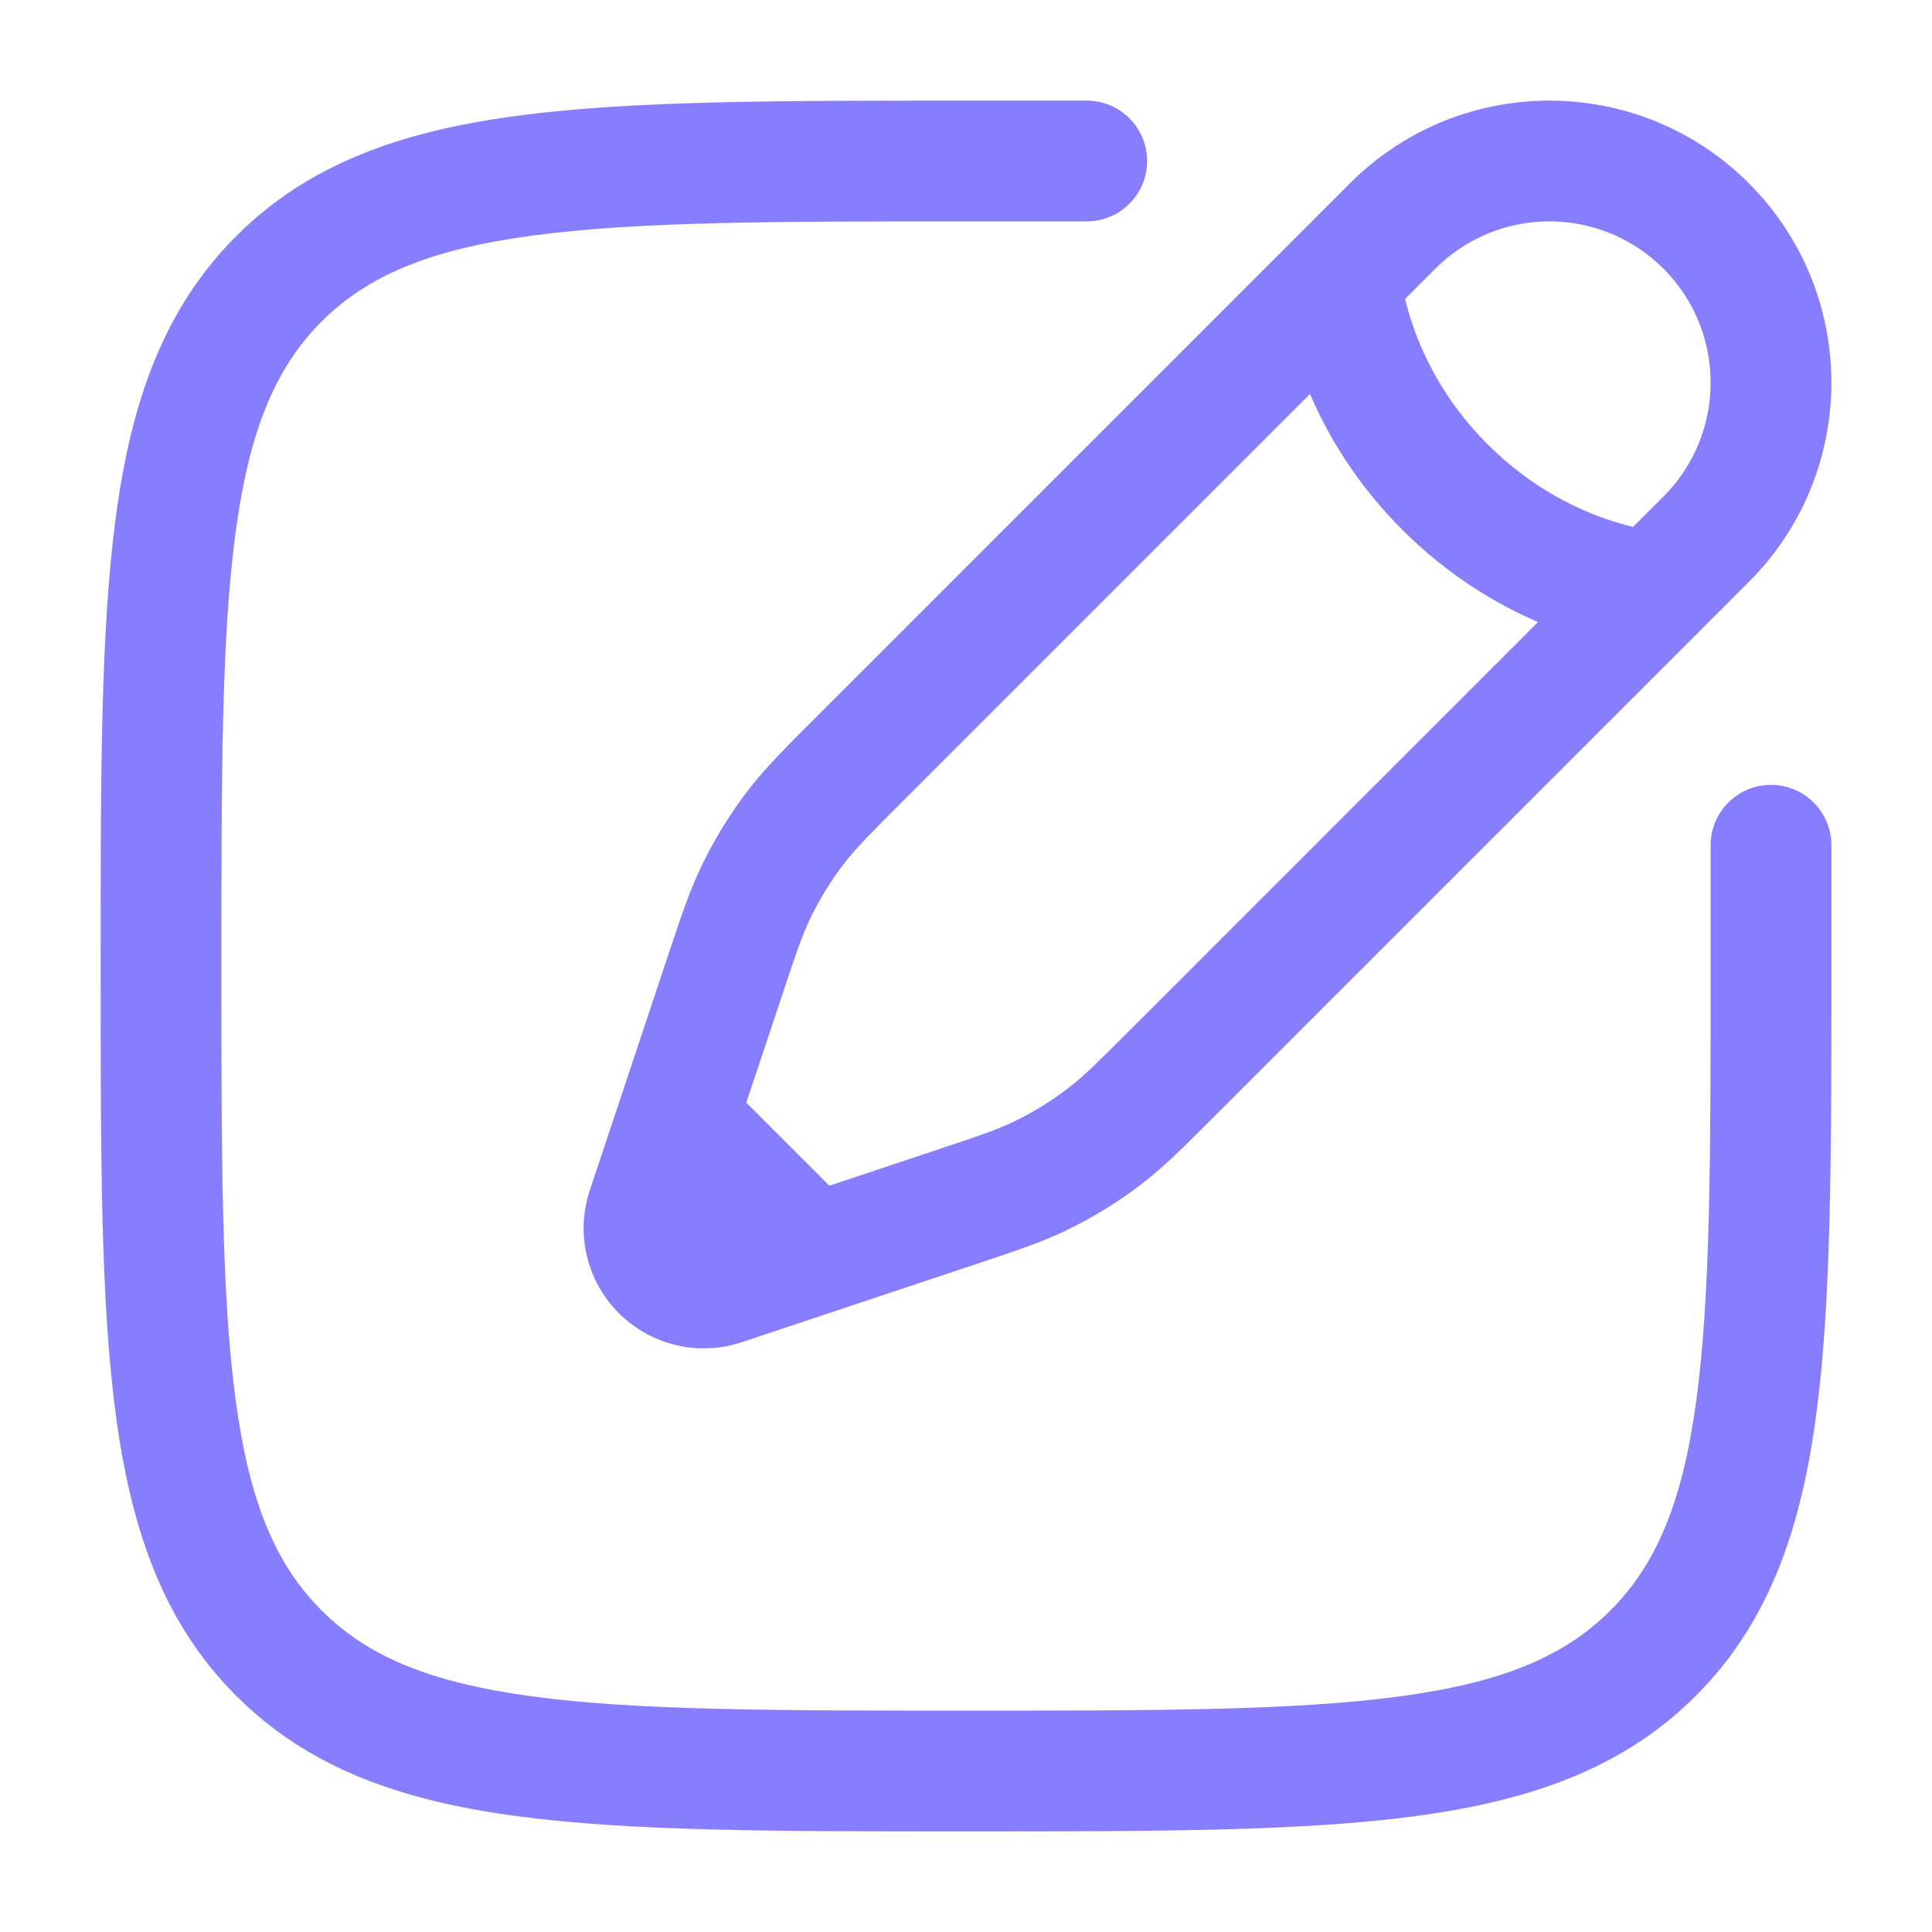
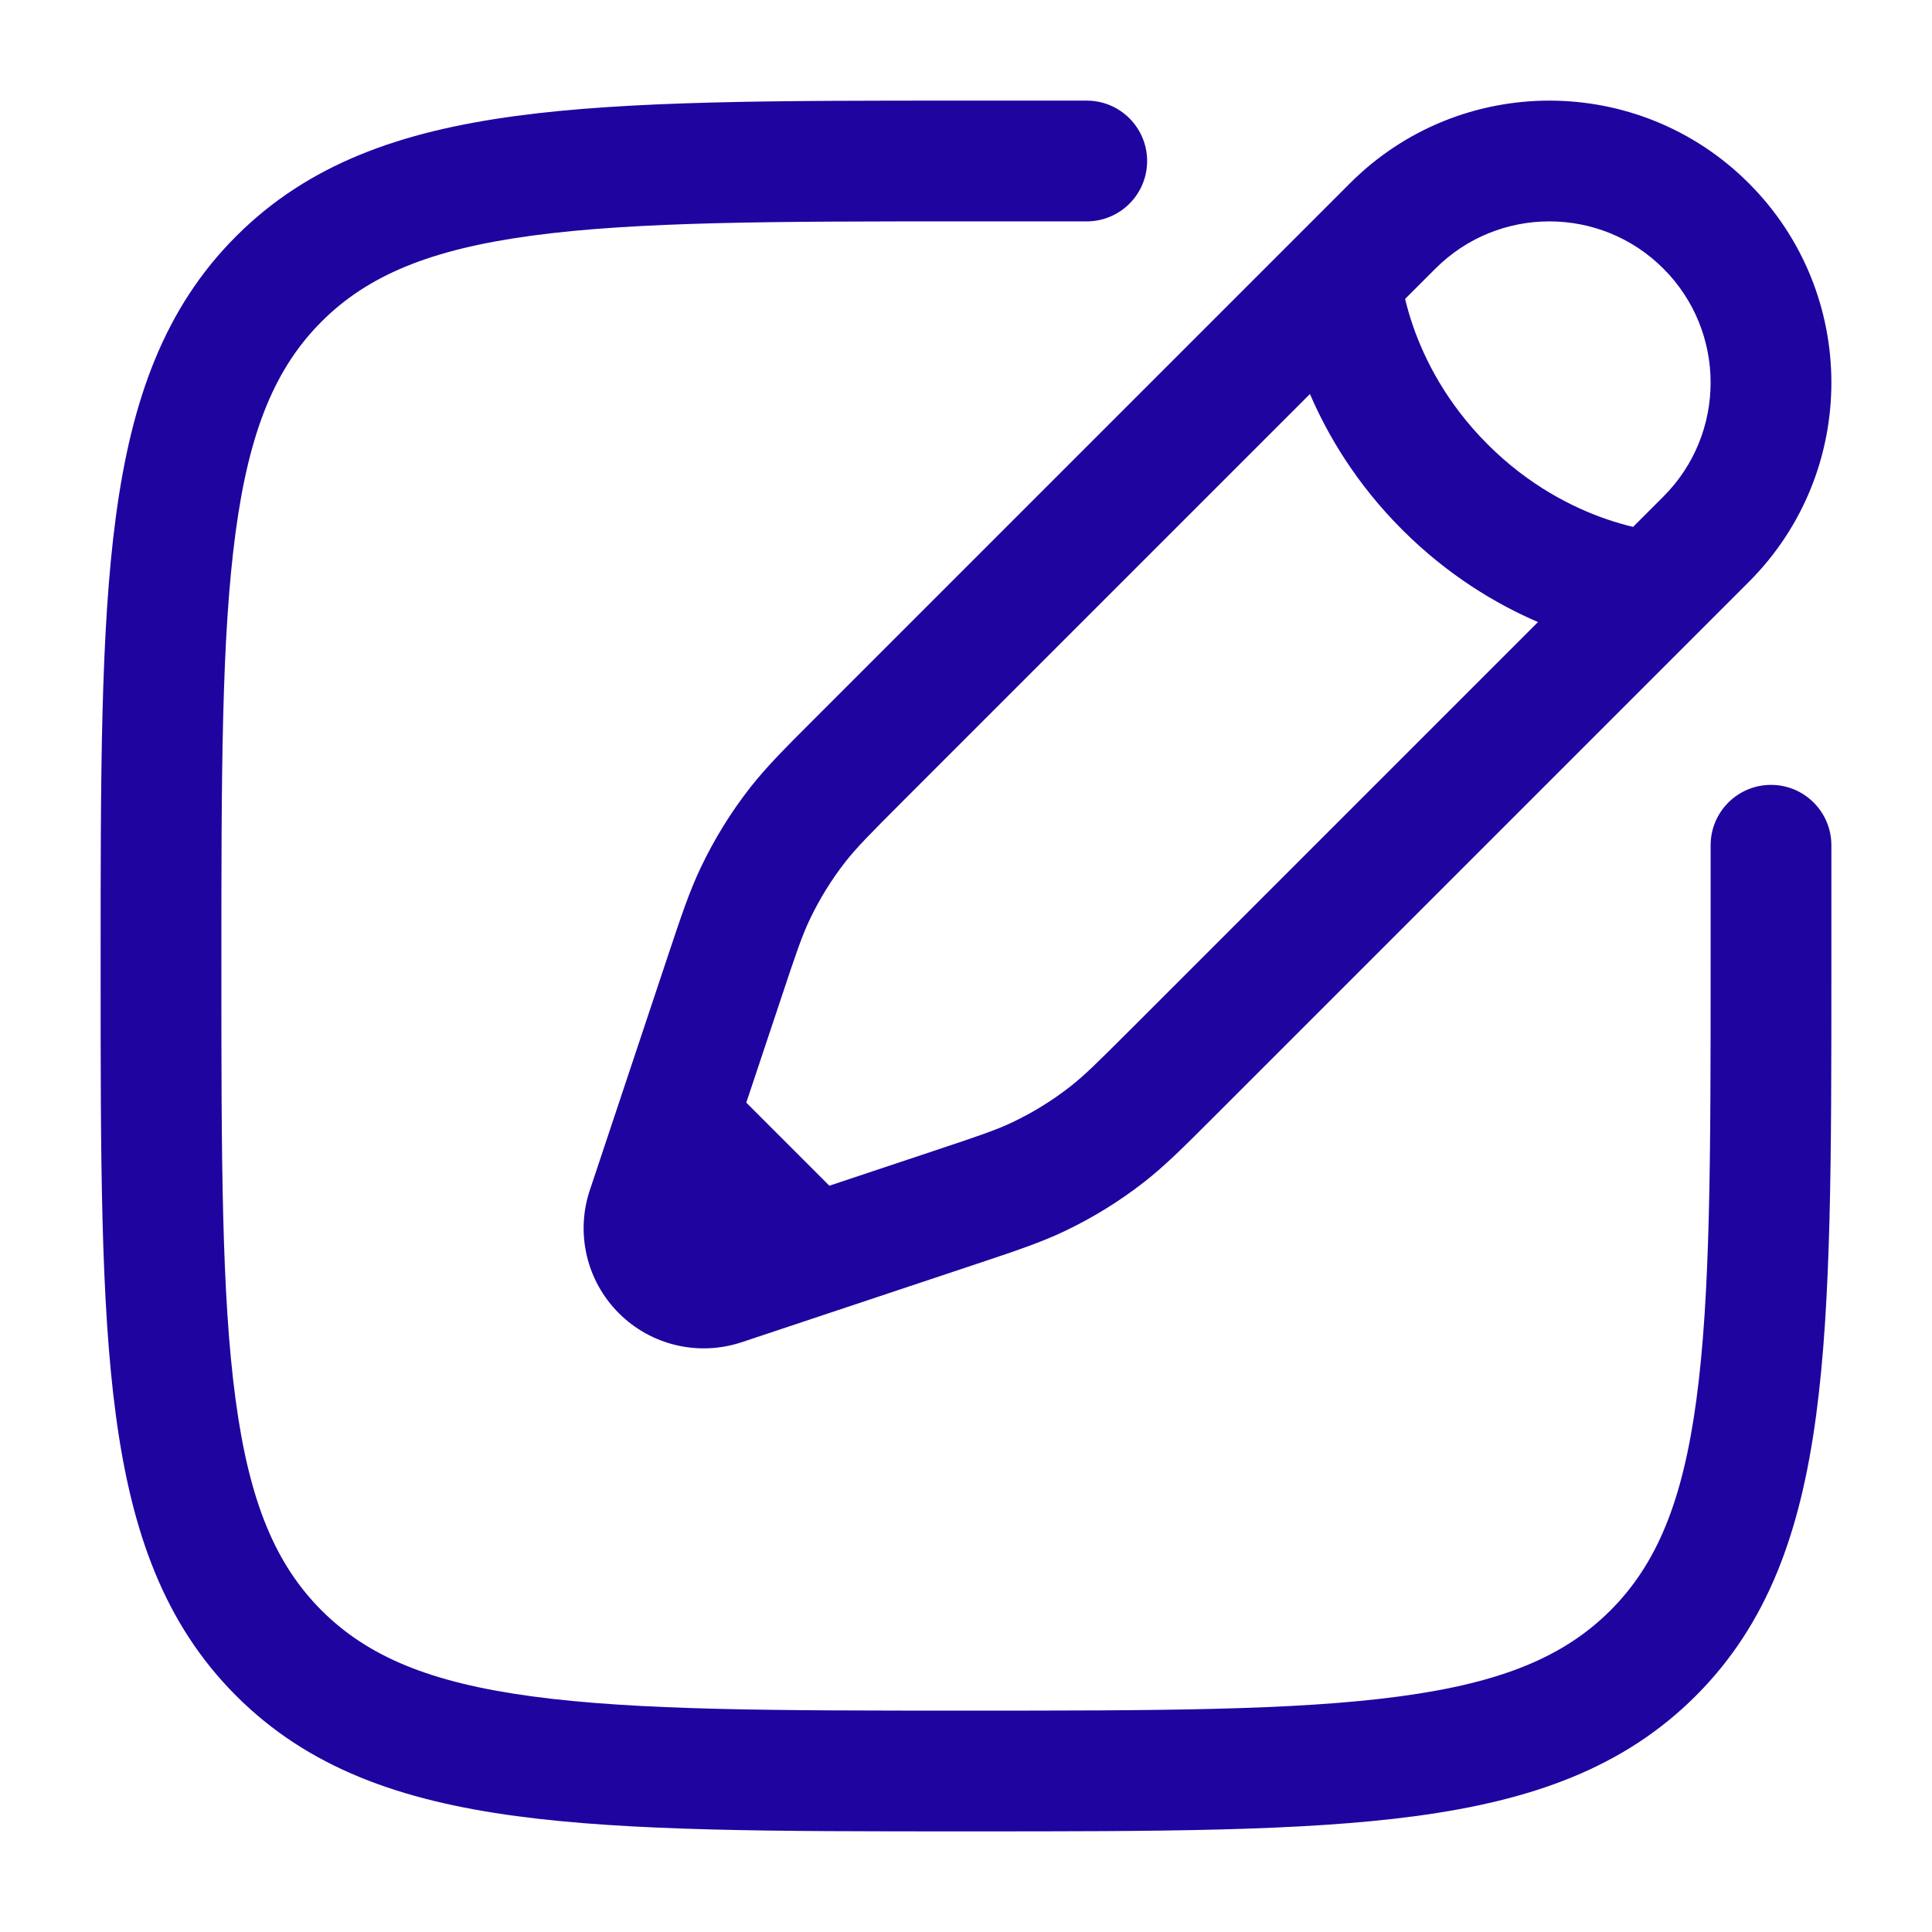
<svg xmlns="http://www.w3.org/2000/svg" width="36" height="36" viewBox="0 0 36 36" fill="none">
-   <path fill-rule="evenodd" clip-rule="evenodd" d="M17.914 1.875H20.25C20.871 1.875 21.375 2.379 21.375 3C21.375 3.621 20.871 4.125 20.25 4.125H18C14.433 4.125 11.87 4.127 9.92 4.39C8.003 4.647 6.847 5.138 5.992 5.992C5.138 6.847 4.647 8.003 4.39 9.92C4.127 11.87 4.125 14.433 4.125 18C4.125 21.567 4.127 24.13 4.39 26.08C4.647 27.997 5.138 29.153 5.992 30.008C6.847 30.862 8.003 31.353 9.92 31.61C11.87 31.873 14.433 31.875 18 31.875C21.567 31.875 24.13 31.873 26.08 31.61C27.997 31.353 29.153 30.862 30.008 30.008C30.862 29.153 31.353 27.997 31.61 26.08C31.873 24.13 31.875 21.567 31.875 18V15.75C31.875 15.129 32.379 14.625 33 14.625C33.621 14.625 34.125 15.129 34.125 15.75V18.086C34.125 21.549 34.125 24.262 33.84 26.379C33.549 28.547 32.941 30.257 31.599 31.599C30.257 32.941 28.547 33.549 26.379 33.84C24.262 34.125 21.549 34.125 18.086 34.125H17.914C14.451 34.125 11.738 34.125 9.621 33.84C7.453 33.549 5.743 32.941 4.401 31.599C3.059 30.257 2.451 28.547 2.16 26.379C1.875 24.262 1.875 21.549 1.875 18.086V17.914C1.875 14.451 1.875 11.738 2.16 9.621C2.451 7.453 3.059 5.743 4.401 4.401C5.743 3.059 7.453 2.451 9.621 2.16C11.738 1.875 14.451 1.875 17.914 1.875ZM25.156 3.414C27.208 1.362 30.534 1.362 32.586 3.414C34.638 5.466 34.638 8.792 32.586 10.844L22.614 20.816C22.057 21.373 21.708 21.722 21.319 22.026C20.86 22.384 20.364 22.69 19.839 22.94C19.393 23.153 18.925 23.309 18.178 23.558L13.821 25.01C13.017 25.278 12.13 25.069 11.531 24.469C10.931 23.87 10.722 22.983 10.99 22.179L12.442 17.822C12.691 17.075 12.847 16.607 13.06 16.161C13.31 15.636 13.616 15.14 13.974 14.681C14.278 14.292 14.627 13.943 15.184 13.386L25.156 3.414ZM30.995 5.005C29.822 3.832 27.92 3.832 26.747 5.005L26.182 5.57C26.216 5.714 26.264 5.885 26.33 6.076C26.545 6.696 26.952 7.512 27.72 8.28C28.488 9.048 29.304 9.455 29.924 9.67C30.115 9.736 30.286 9.784 30.43 9.818L30.995 9.253C32.168 8.08 32.168 6.178 30.995 5.005ZM28.658 11.591C27.884 11.258 26.982 10.724 26.129 9.871C25.276 9.018 24.742 8.116 24.409 7.342L16.826 14.925C16.201 15.55 15.957 15.798 15.748 16.065C15.491 16.395 15.271 16.751 15.091 17.129C14.945 17.434 14.833 17.764 14.554 18.603L13.906 20.546L15.454 22.094L17.397 21.446C18.236 21.167 18.566 21.055 18.871 20.909C19.249 20.729 19.605 20.509 19.935 20.252C20.202 20.044 20.45 19.799 21.075 19.174L28.658 11.591Z" fill="#877EFF" />
+   <path fill-rule="evenodd" clip-rule="evenodd" d="M17.914 1.875H20.25C20.871 1.875 21.375 2.379 21.375 3C21.375 3.621 20.871 4.125 20.25 4.125H18C14.433 4.125 11.87 4.127 9.92 4.39C8.003 4.647 6.847 5.138 5.992 5.992C5.138 6.847 4.647 8.003 4.39 9.92C4.127 11.87 4.125 14.433 4.125 18C4.125 21.567 4.127 24.13 4.39 26.08C4.647 27.997 5.138 29.153 5.992 30.008C6.847 30.862 8.003 31.353 9.92 31.61C11.87 31.873 14.433 31.875 18 31.875C21.567 31.875 24.13 31.873 26.08 31.61C27.997 31.353 29.153 30.862 30.008 30.008C30.862 29.153 31.353 27.997 31.61 26.08C31.873 24.13 31.875 21.567 31.875 18V15.75C31.875 15.129 32.379 14.625 33 14.625C33.621 14.625 34.125 15.129 34.125 15.75V18.086C34.125 21.549 34.125 24.262 33.84 26.379C33.549 28.547 32.941 30.257 31.599 31.599C30.257 32.941 28.547 33.549 26.379 33.84C24.262 34.125 21.549 34.125 18.086 34.125H17.914C14.451 34.125 11.738 34.125 9.621 33.84C7.453 33.549 5.743 32.941 4.401 31.599C3.059 30.257 2.451 28.547 2.16 26.379C1.875 24.262 1.875 21.549 1.875 18.086V17.914C1.875 14.451 1.875 11.738 2.16 9.621C2.451 7.453 3.059 5.743 4.401 4.401C5.743 3.059 7.453 2.451 9.621 2.16C11.738 1.875 14.451 1.875 17.914 1.875ZM25.156 3.414C27.208 1.362 30.534 1.362 32.586 3.414C34.638 5.466 34.638 8.792 32.586 10.844L22.614 20.816C22.057 21.373 21.708 21.722 21.319 22.026C20.86 22.384 20.364 22.69 19.839 22.94C19.393 23.153 18.925 23.309 18.178 23.558L13.821 25.01C13.017 25.278 12.13 25.069 11.531 24.469C10.931 23.87 10.722 22.983 10.99 22.179L12.442 17.822C12.691 17.075 12.847 16.607 13.06 16.161C13.31 15.636 13.616 15.14 13.974 14.681C14.278 14.292 14.627 13.943 15.184 13.386L25.156 3.414ZM30.995 5.005C29.822 3.832 27.92 3.832 26.747 5.005L26.182 5.57C26.216 5.714 26.264 5.885 26.33 6.076C26.545 6.696 26.952 7.512 27.72 8.28C28.488 9.048 29.304 9.455 29.924 9.67C30.115 9.736 30.286 9.784 30.43 9.818L30.995 9.253C32.168 8.08 32.168 6.178 30.995 5.005ZM28.658 11.591C27.884 11.258 26.982 10.724 26.129 9.871C25.276 9.018 24.742 8.116 24.409 7.342L16.826 14.925C16.201 15.55 15.957 15.798 15.748 16.065C15.491 16.395 15.271 16.751 15.091 17.129C14.945 17.434 14.833 17.764 14.554 18.603L13.906 20.546L15.454 22.094L17.397 21.446C18.236 21.167 18.566 21.055 18.871 20.909C19.249 20.729 19.605 20.509 19.935 20.252C20.202 20.044 20.45 19.799 21.075 19.174L28.658 11.591Z" fill="#1f04a0" />
</svg>
